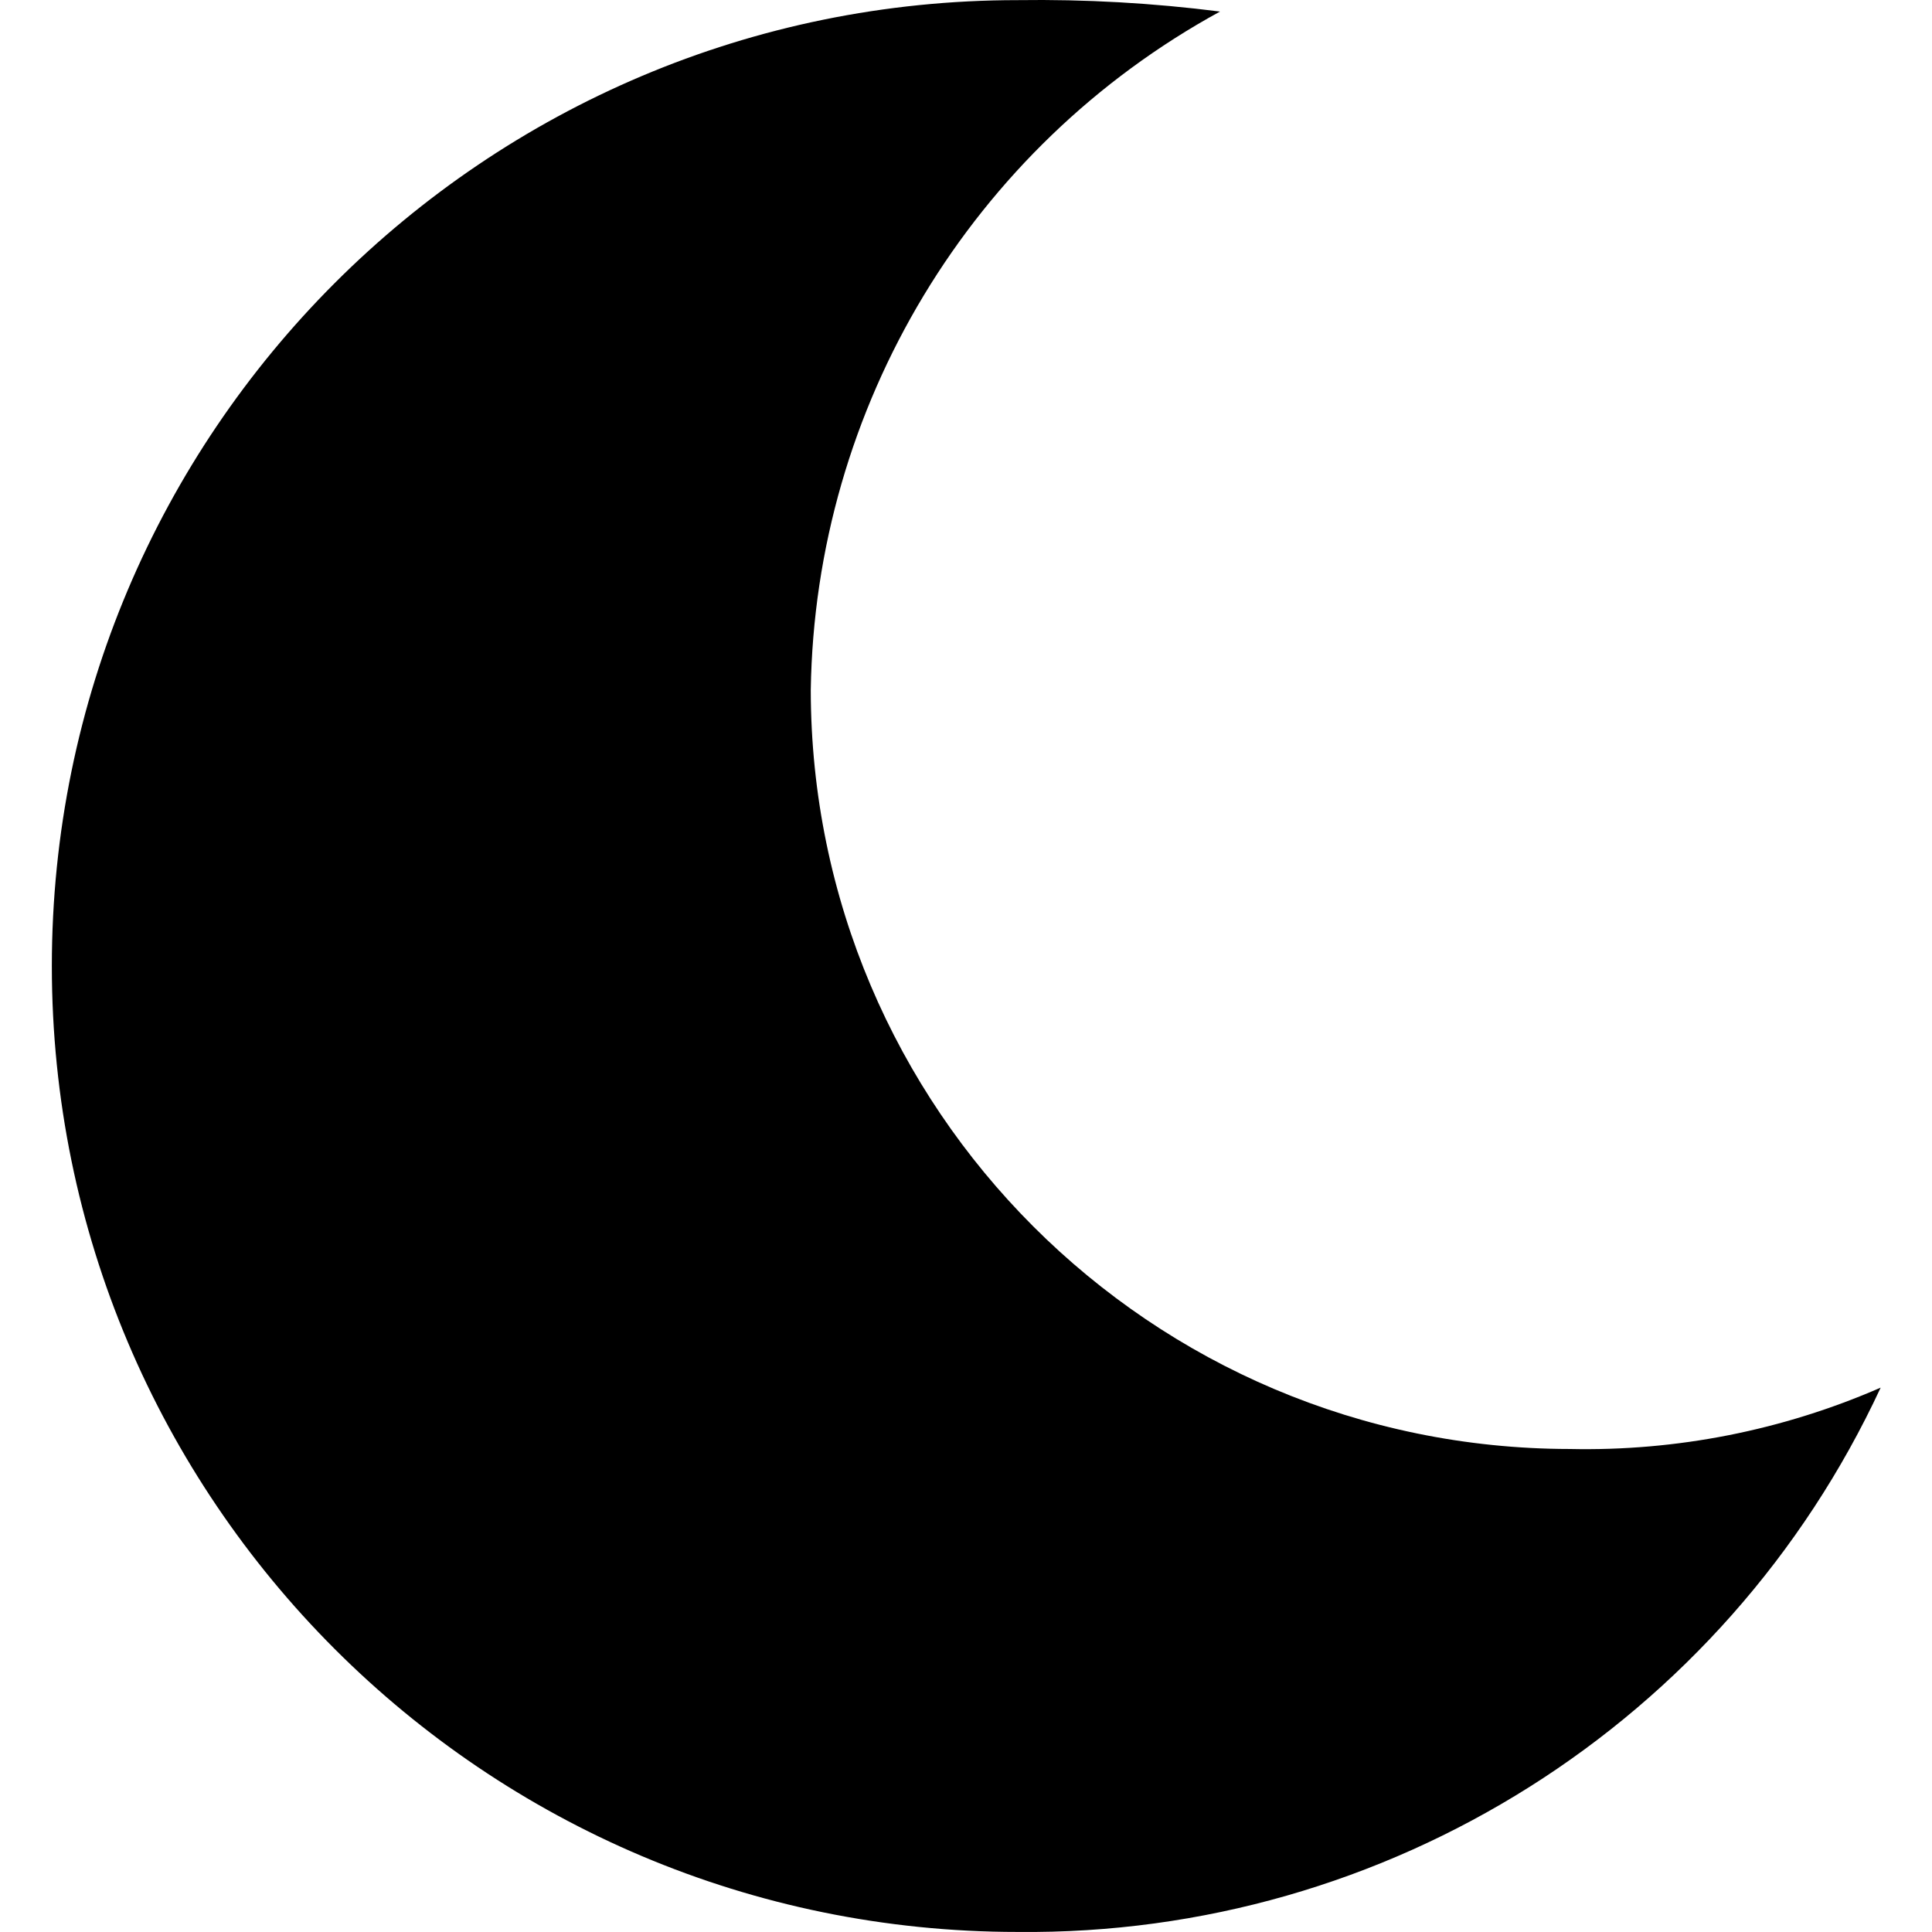
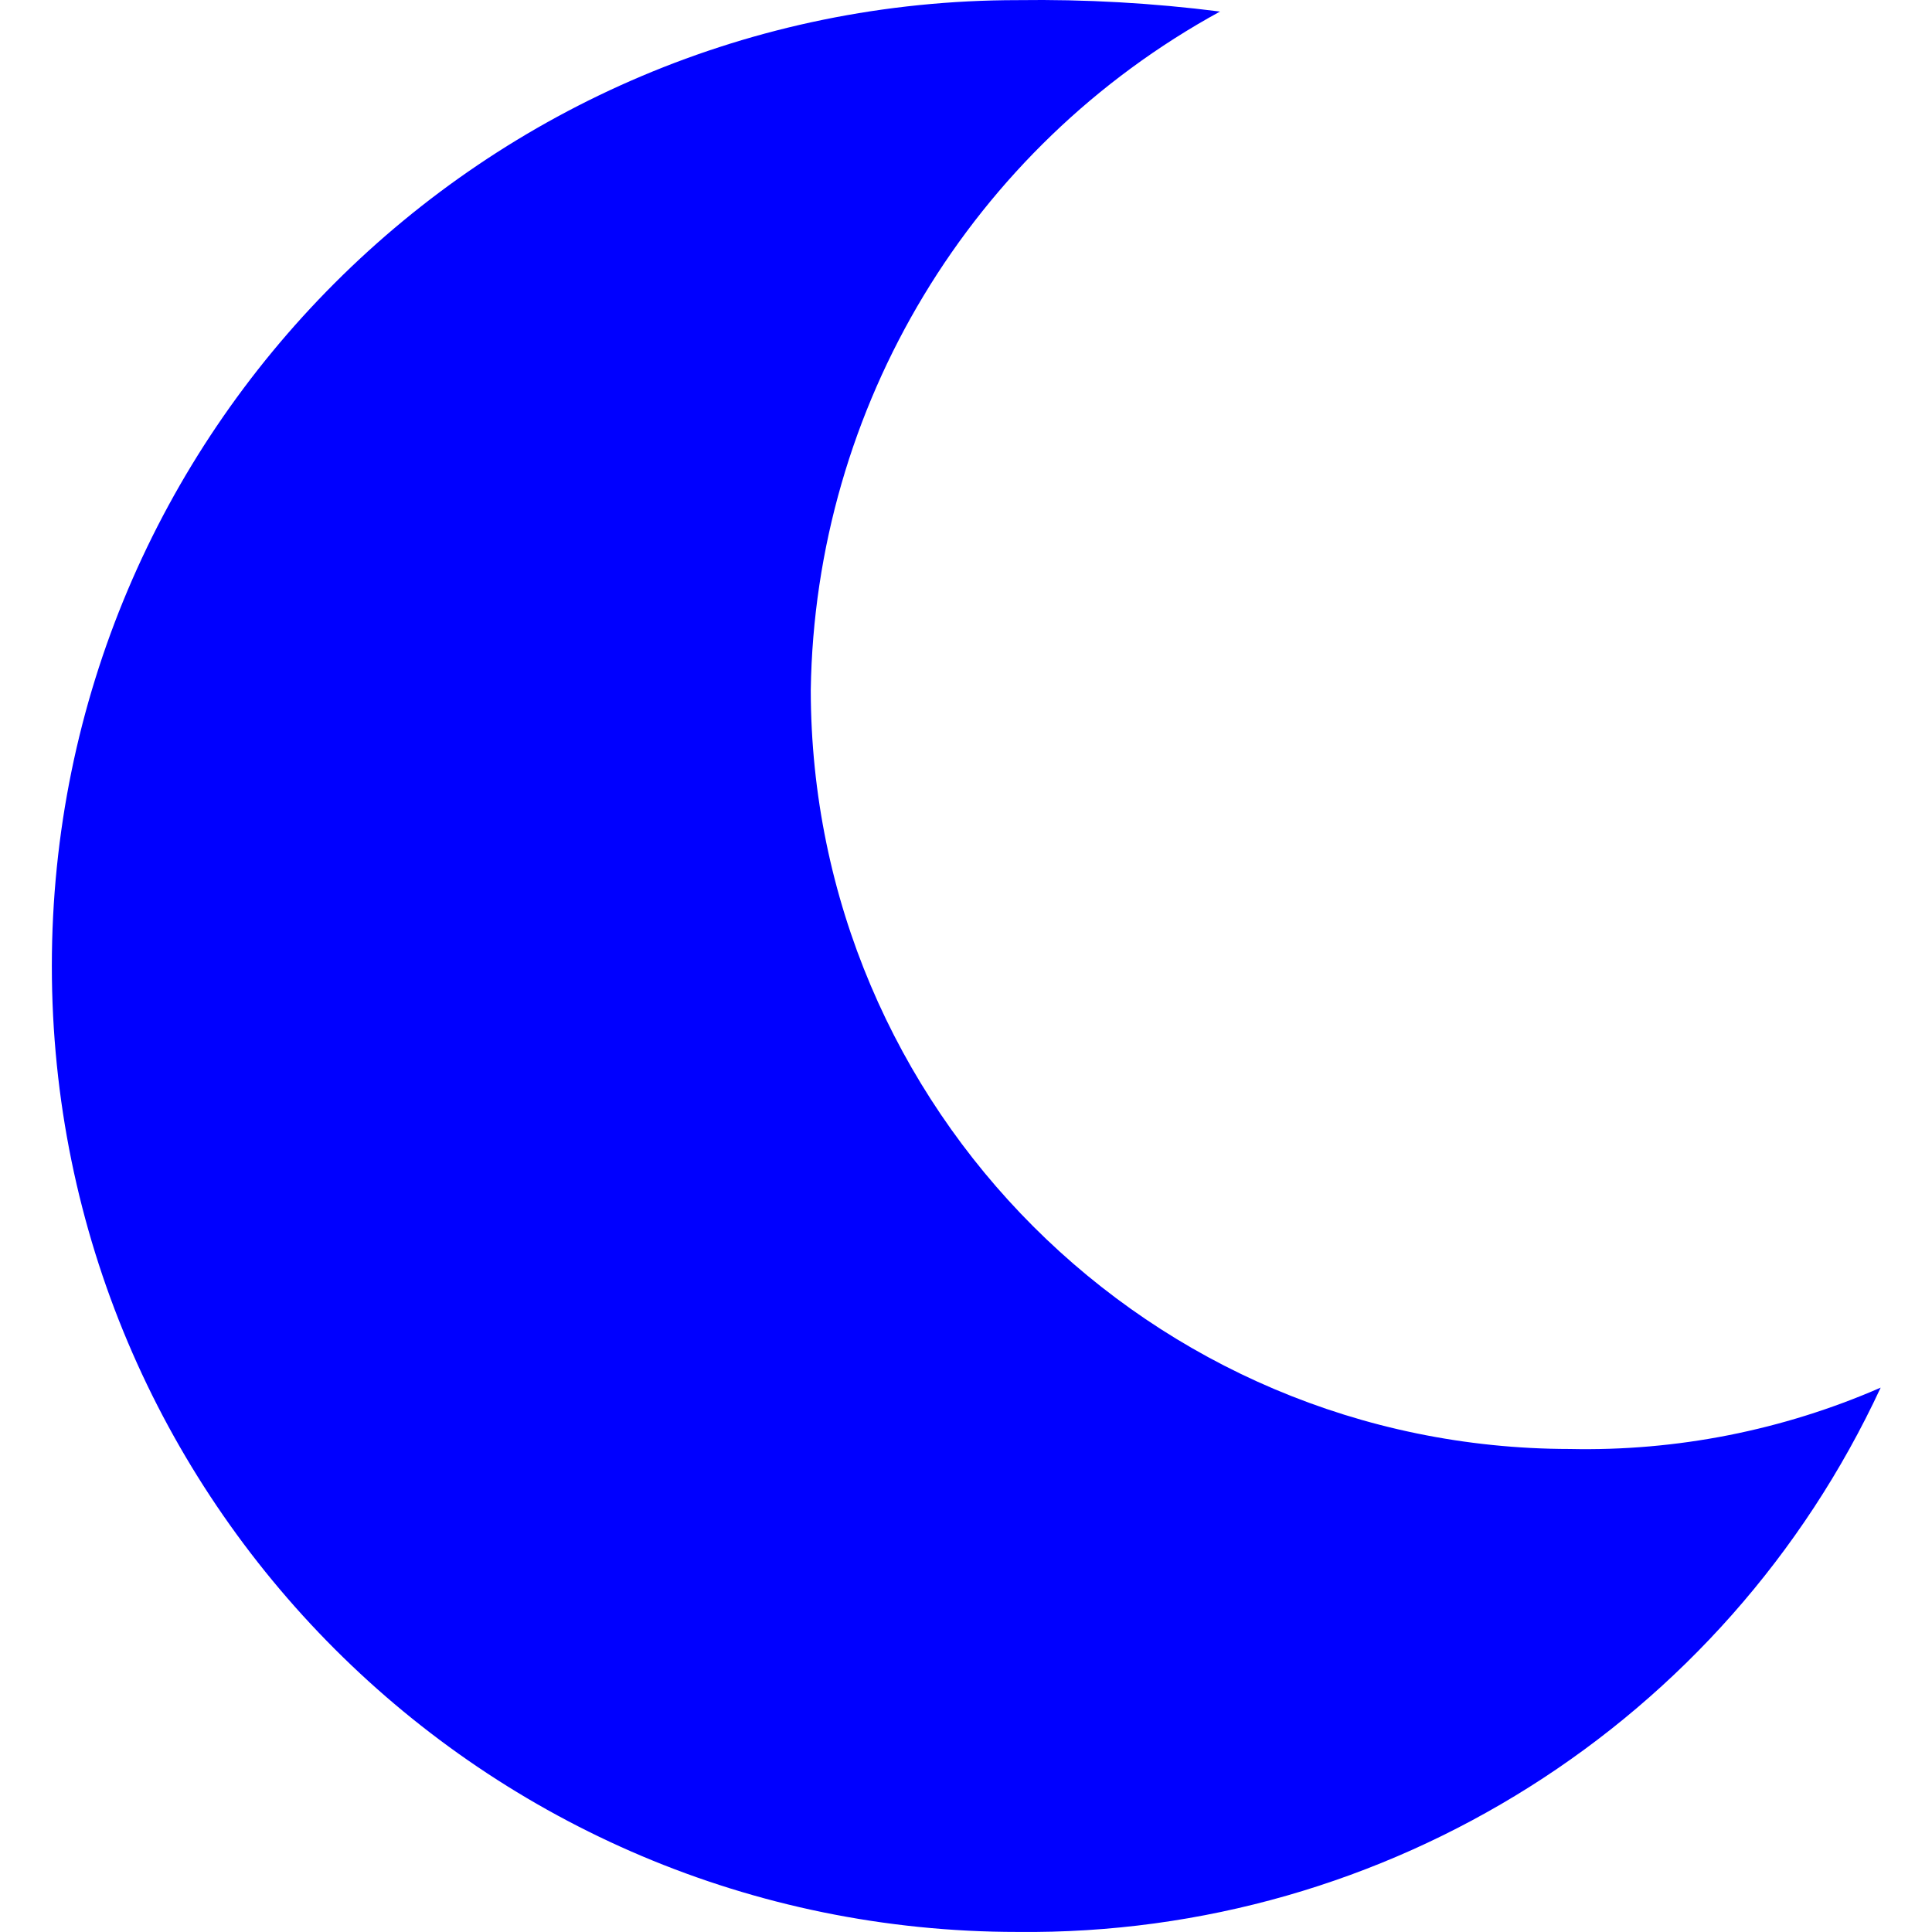
- <svg xmlns="http://www.w3.org/2000/svg" viewBox="-12 0 448 448.045" fill="#000">
+ <svg xmlns="http://www.w3.org/2000/svg" fill="blue" viewBox="-12 0 448 448.045">
  <path d="m224.023 448.031c85.715.902 164.012-48.488 200.117-126.23-22.723 9.914-47.332 14.77-72.117 14.23-97.156-.109-175.891-78.844-176-176 .973-65.719 37.234-125.832 94.91-157.352-15.555-1.98-31.23-2.867-46.91-2.648-123.715 0-224 100.289-224 224 0 123.715 100.285 224 224 224zm0 0" />
</svg>
